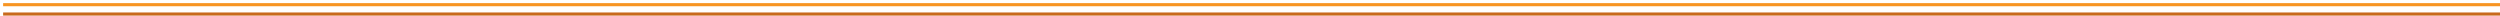
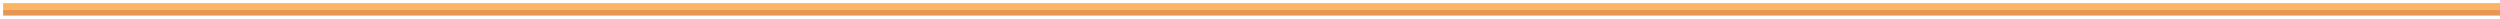
- <svg xmlns="http://www.w3.org/2000/svg" version="1.1" x="0px" y="0px" width="802px" height="5px" viewBox="0 0 802 5">
-   <defs>
- </defs>
-   <rect x="1" y="4" fill="#C8691C" width="801.032" height="1" />
-   <rect x="1" y="1" fill="#F79523" width="801.032" height="1" />
+ <svg xmlns="http://www.w3.org/2000/svg" version="1.1" preserveAspectRatio="none" x="0px" y="0px" width="802" height="6" viewBox="0 0 802 6" id="svg8">
+   <defs id="defs2" />
+   <rect x="1" y="3" width="801.032" height="2" id="rect4" style="fill:#e79654;stroke-width:1.414;fill-opacity:1" />
+   <rect x="1" y="1" width="801.032" height="2" id="rect6" style="fill:#f9b564;stroke-width:1.414;fill-opacity:1" />
</svg>
